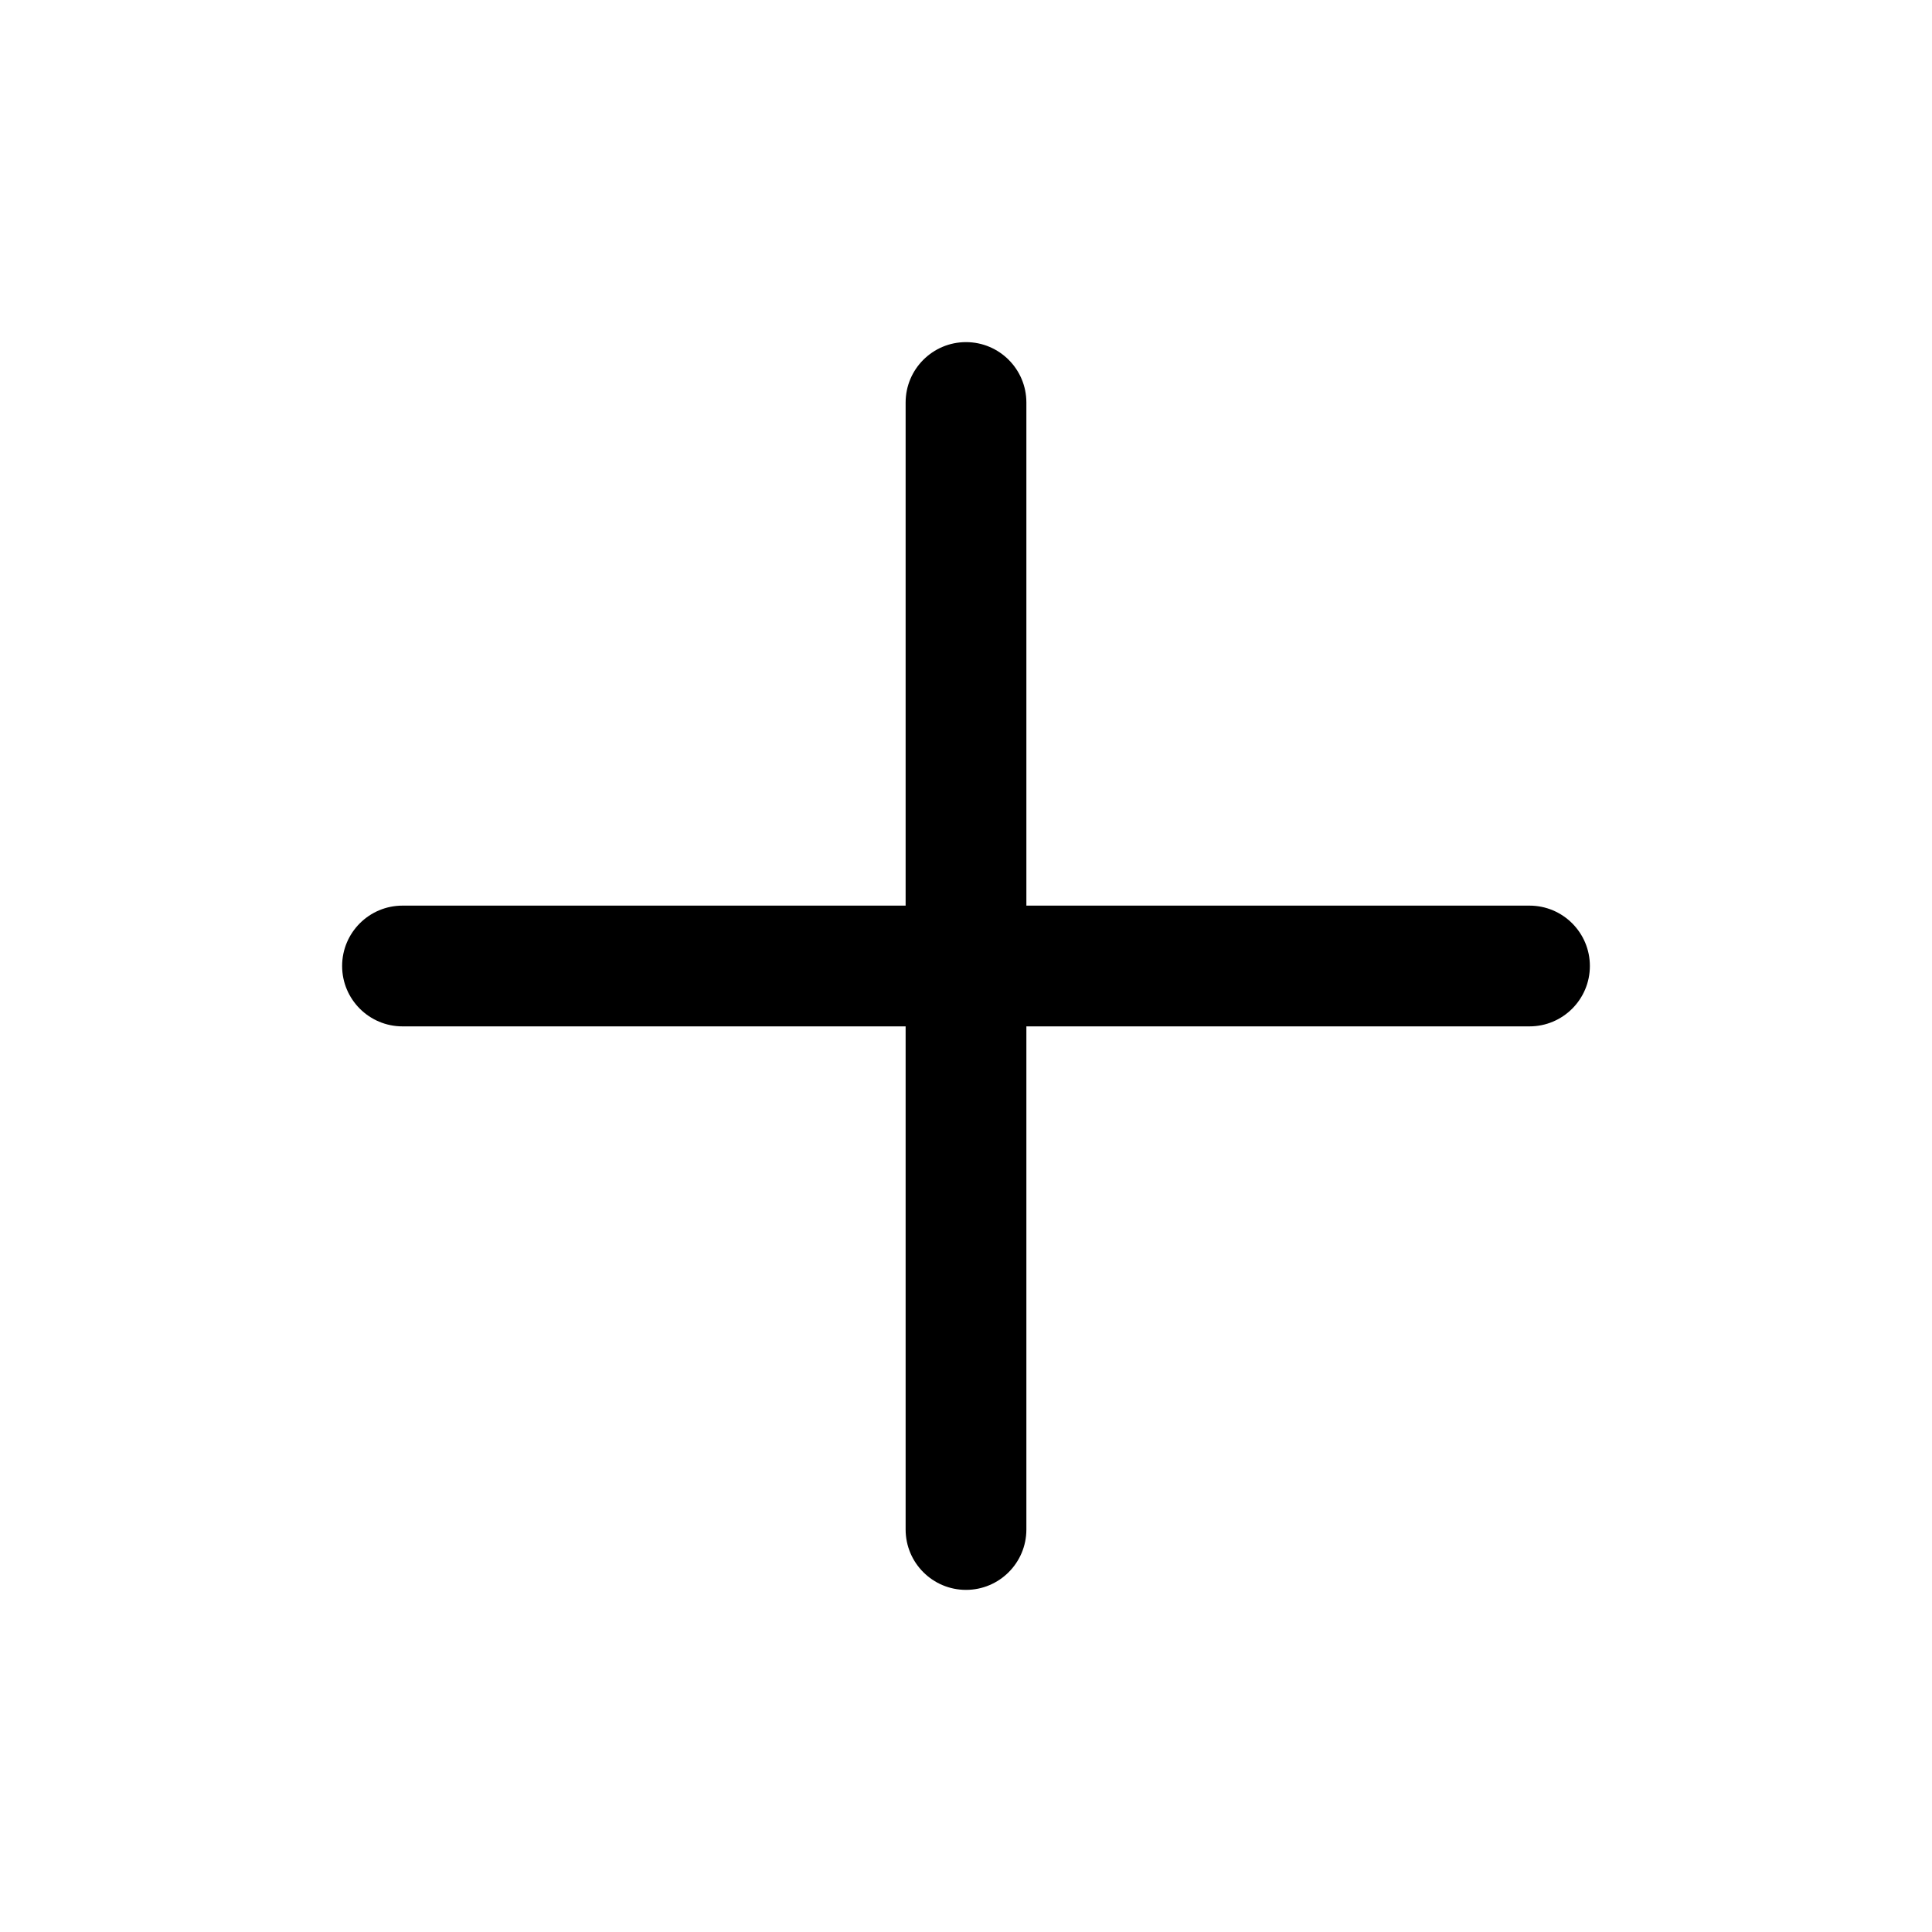
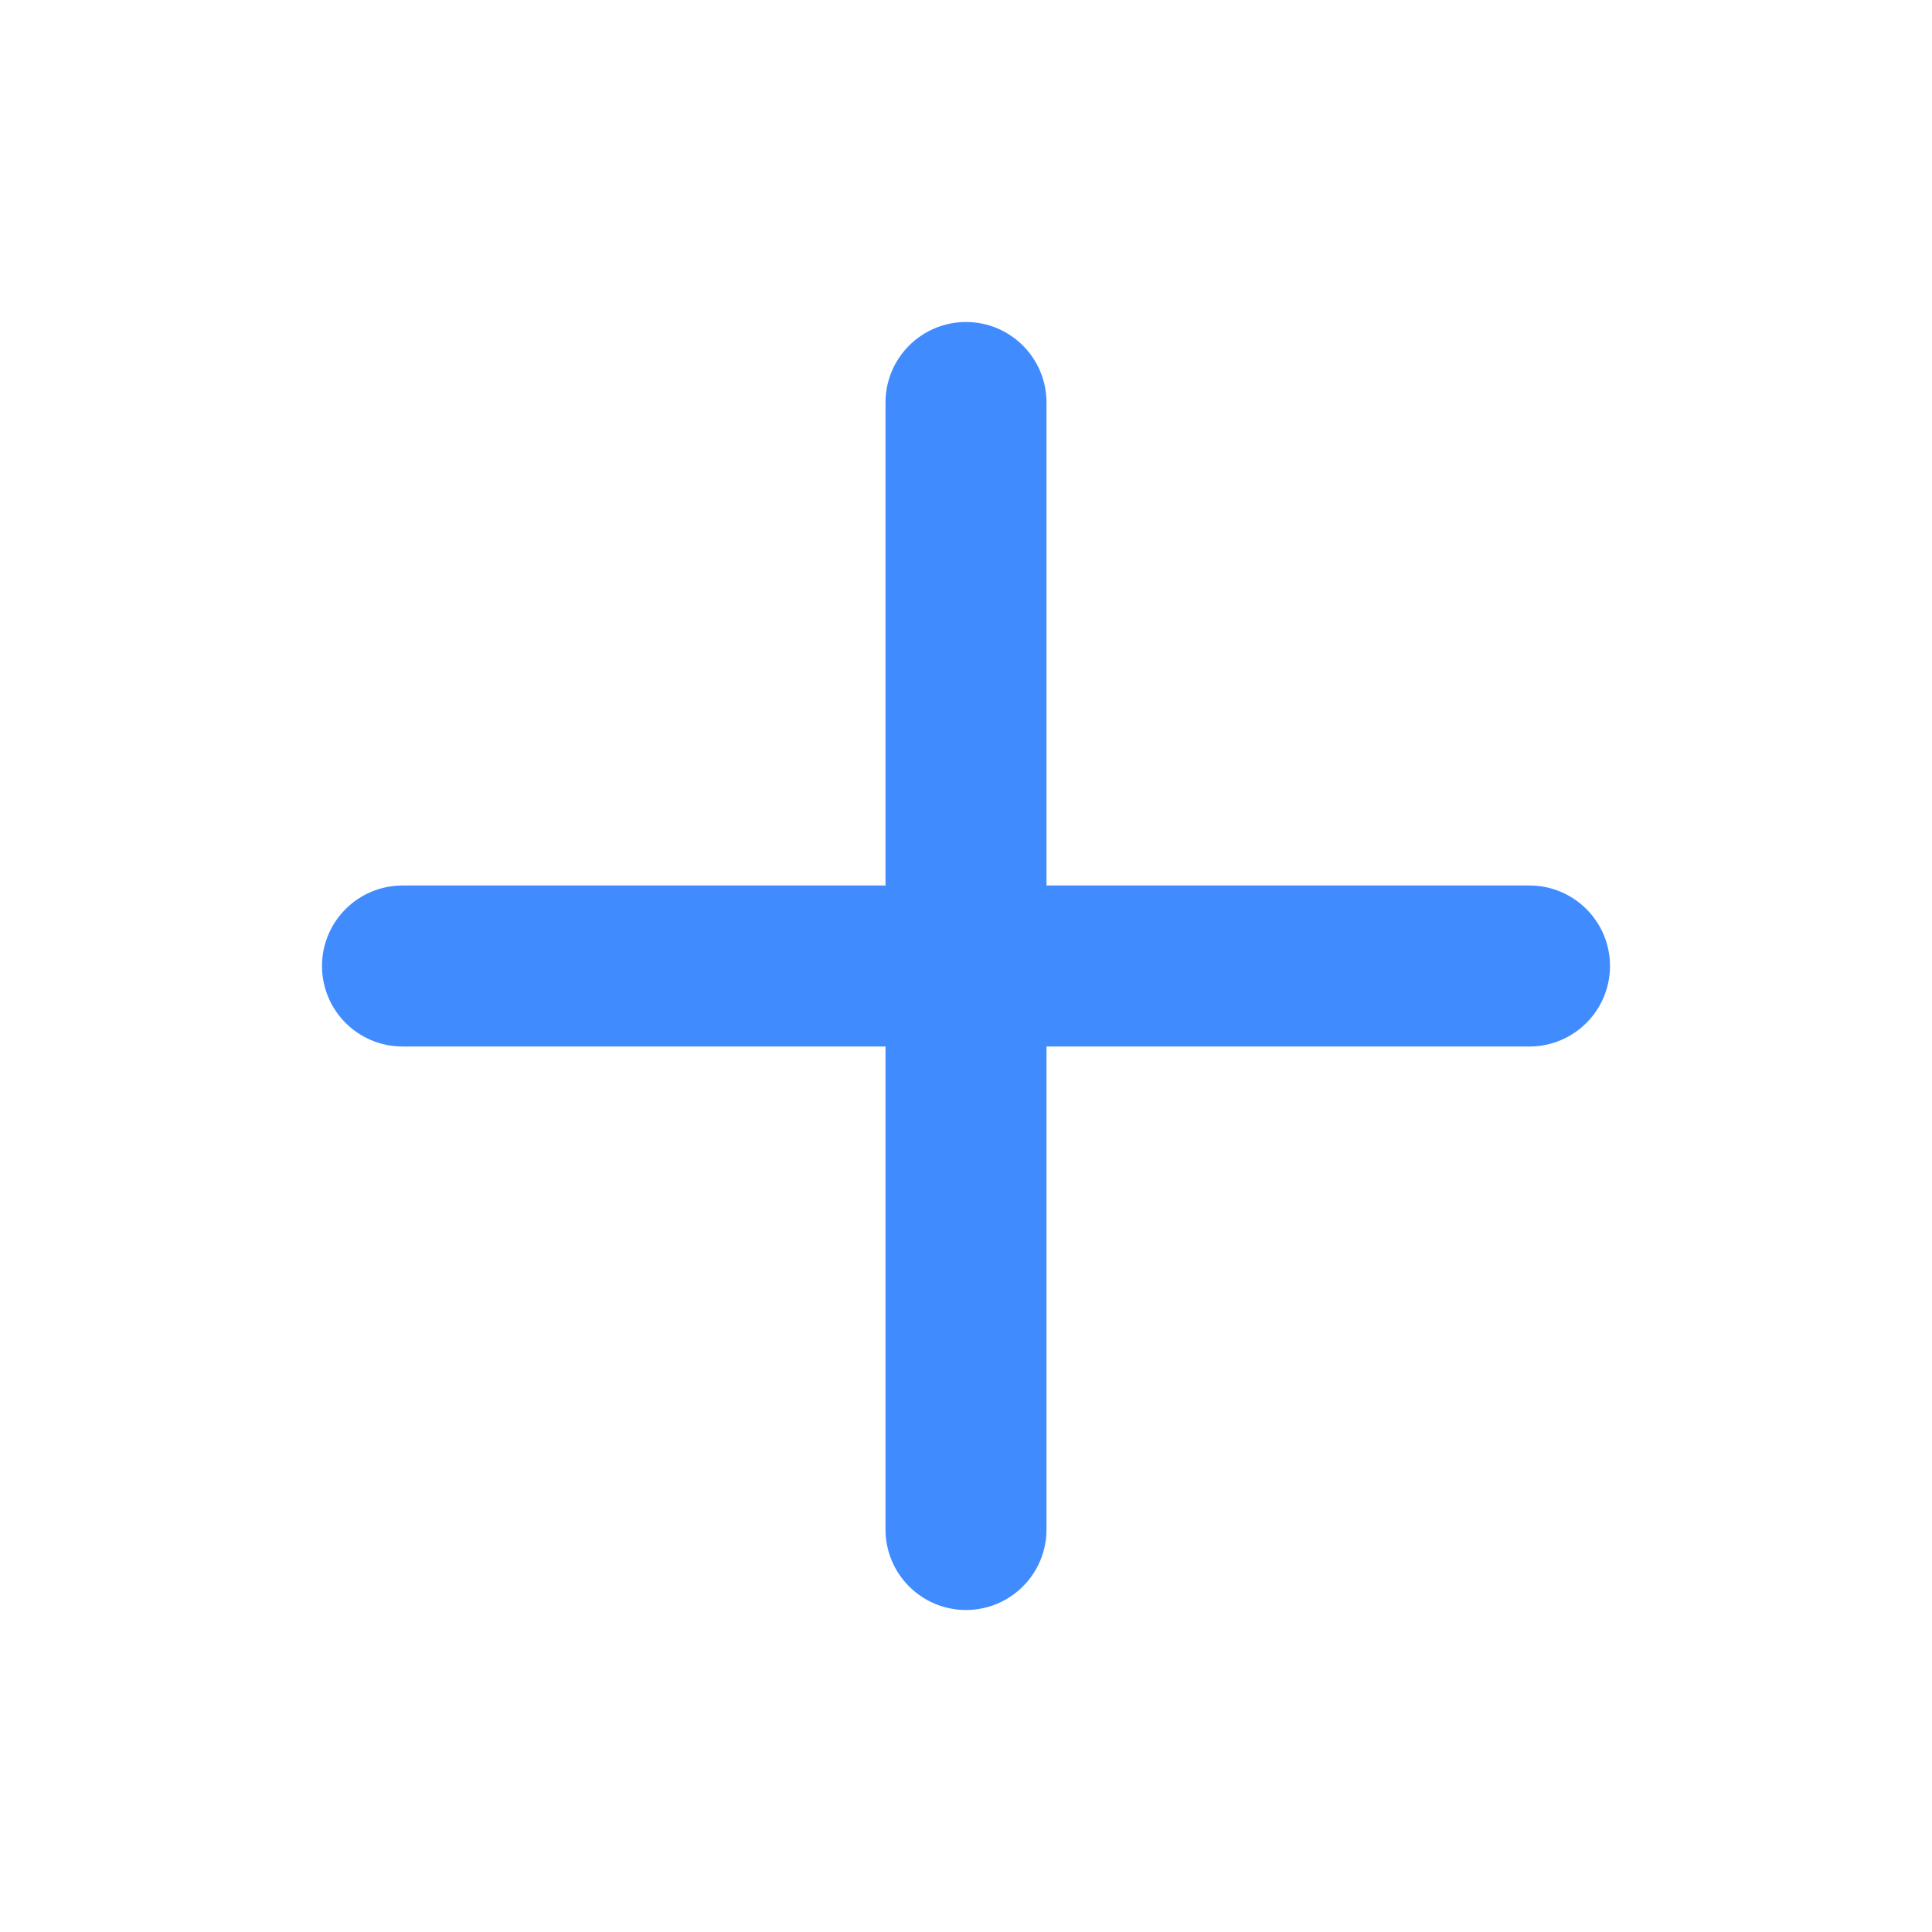
<svg xmlns="http://www.w3.org/2000/svg" width="800px" height="800px" viewBox="0 0 24 24" fill="none">
-   <path clip-rule="evenodd" d="m12.75 5c0-.414-.336-.75-.75-.75s-.75.336-.75.75v6.25h-6.25c-.414 0-.75.336-.75.75s.336.75.75.75h6.25v6.25c0 .414.336.75.75.75s.75-.336.75-.75v-6.25h6.25c.414 0 .75-.336.75-.75s-.336-.75-.75-.75h-6.25z" fill="#000000" fill-rule="evenodd" />
+   <path clip-rule="evenodd" d="m12.75 5c0-.414-.336-.75-.75-.75s-.75.336-.75.75v6.25h-6.25c-.414 0-.75.336-.75.75s.336.75.75.75h6.25v6.25c0 .414.336.75.75.75s.75-.336.75-.75v-6.25h6.25c.414 0 .75-.336.75-.75s-.336-.75-.75-.75h-6.25z" fill="#408CFF" stroke="#408CFF" stroke-width="0.5px" fill-rule="evenodd" />
</svg>
